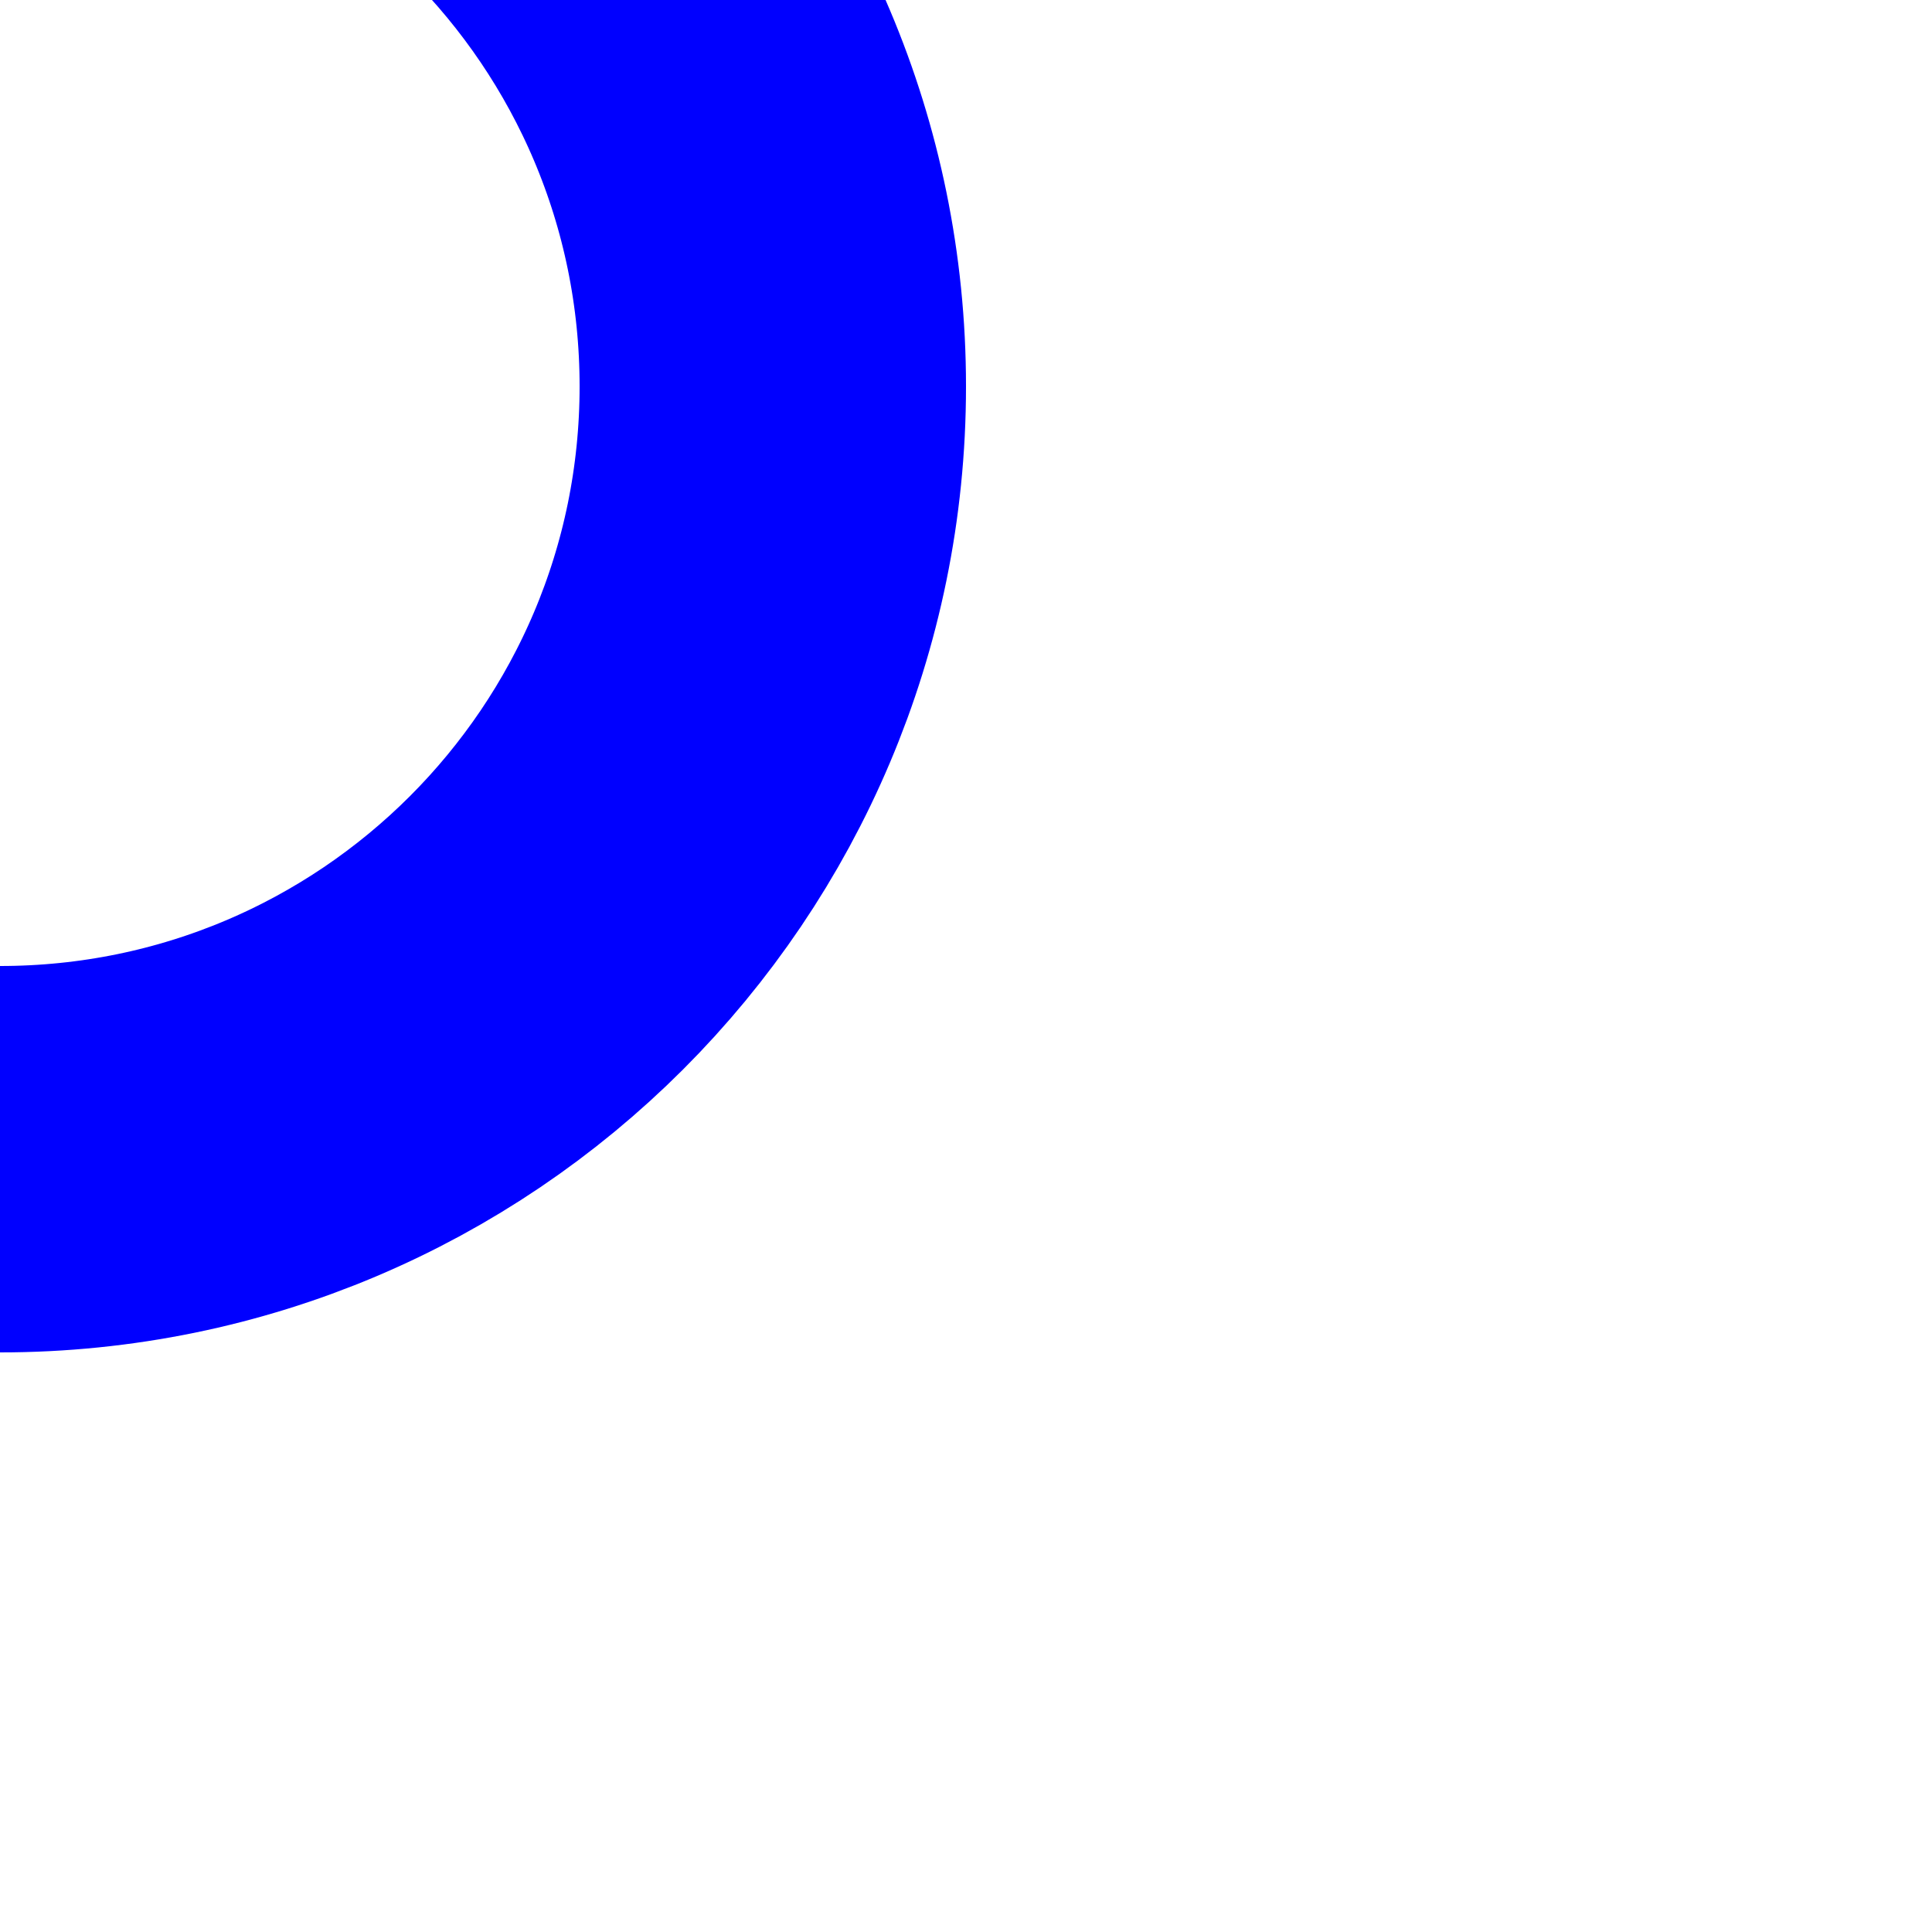
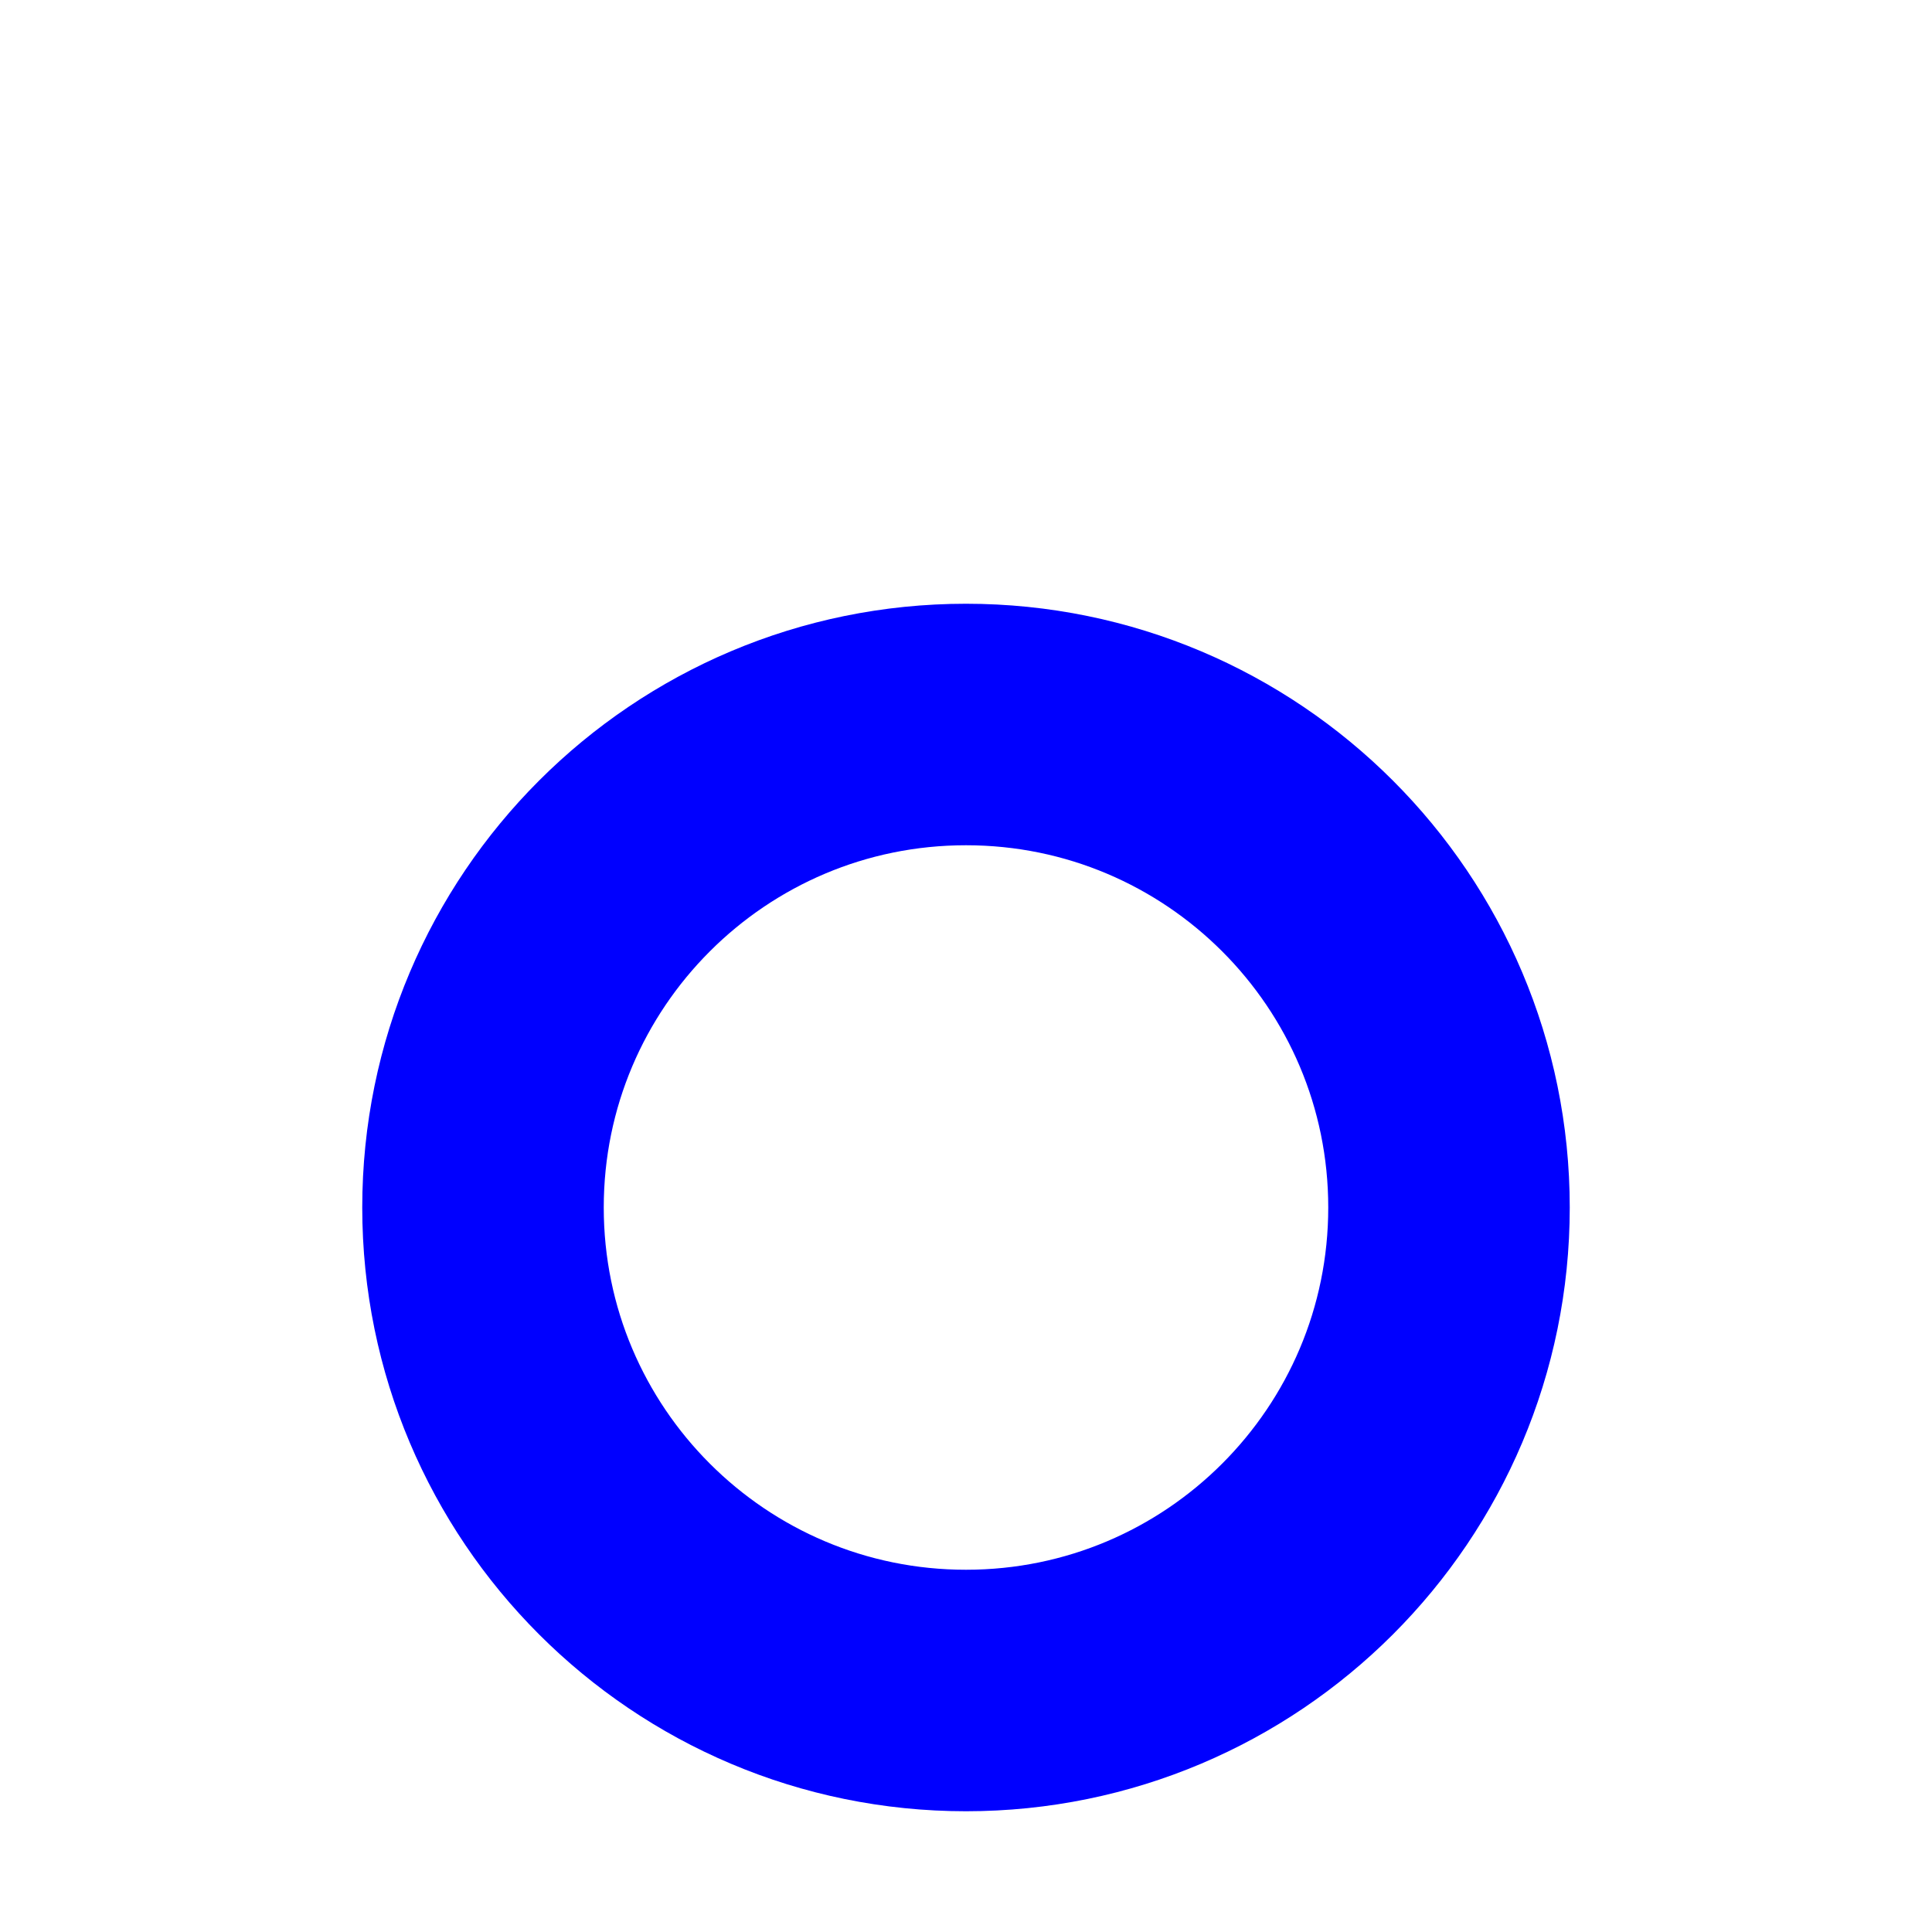
- <svg xmlns="http://www.w3.org/2000/svg" version="1.1" width="100%" height="100%">
+ <svg xmlns="http://www.w3.org/2000/svg" version="1.1" width="100%" height="100%" viewBox="-4 -4 8 8">
  <style type="text/css">
  @keyframes rot_kf { from { transform: rotate(0deg);   }
                      to   { transform: rotate(360deg); } }
  .rot { animation: rot_kf 10s linear infinite; }
 </style>
  <circle class="rot" cx="0" cy="1" r="2" stroke="blue" fill="none" />
</svg>
